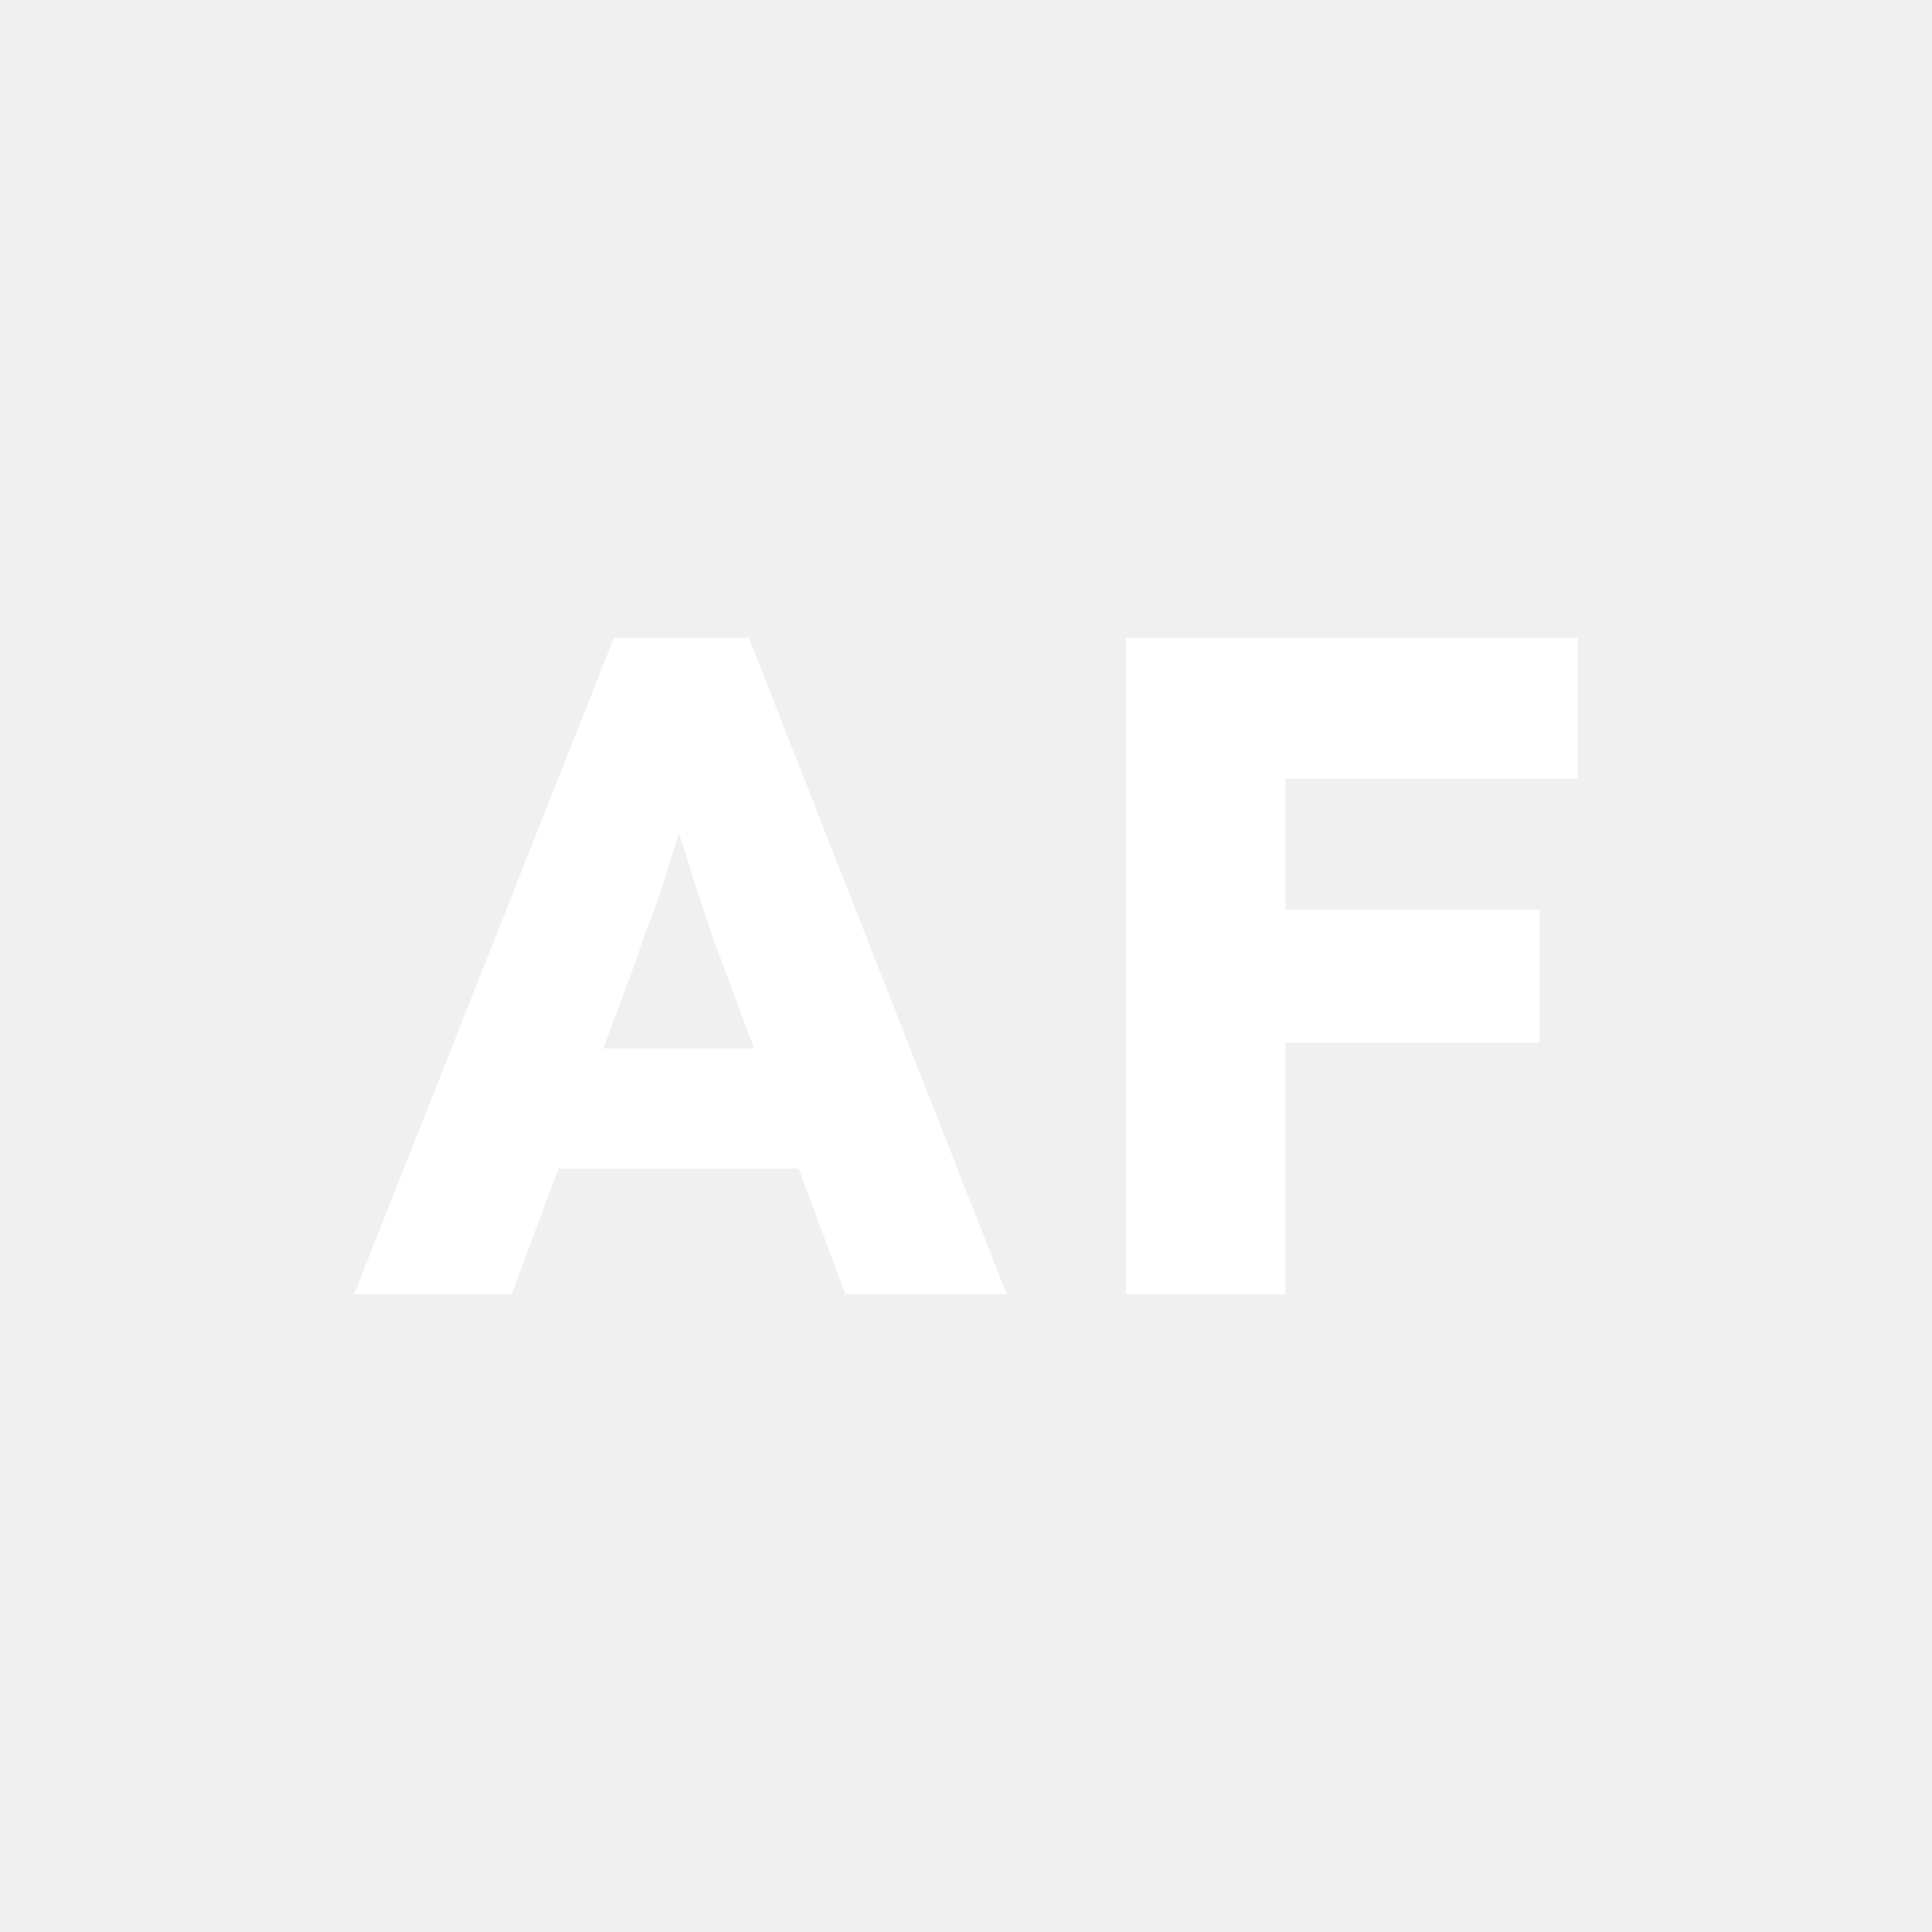
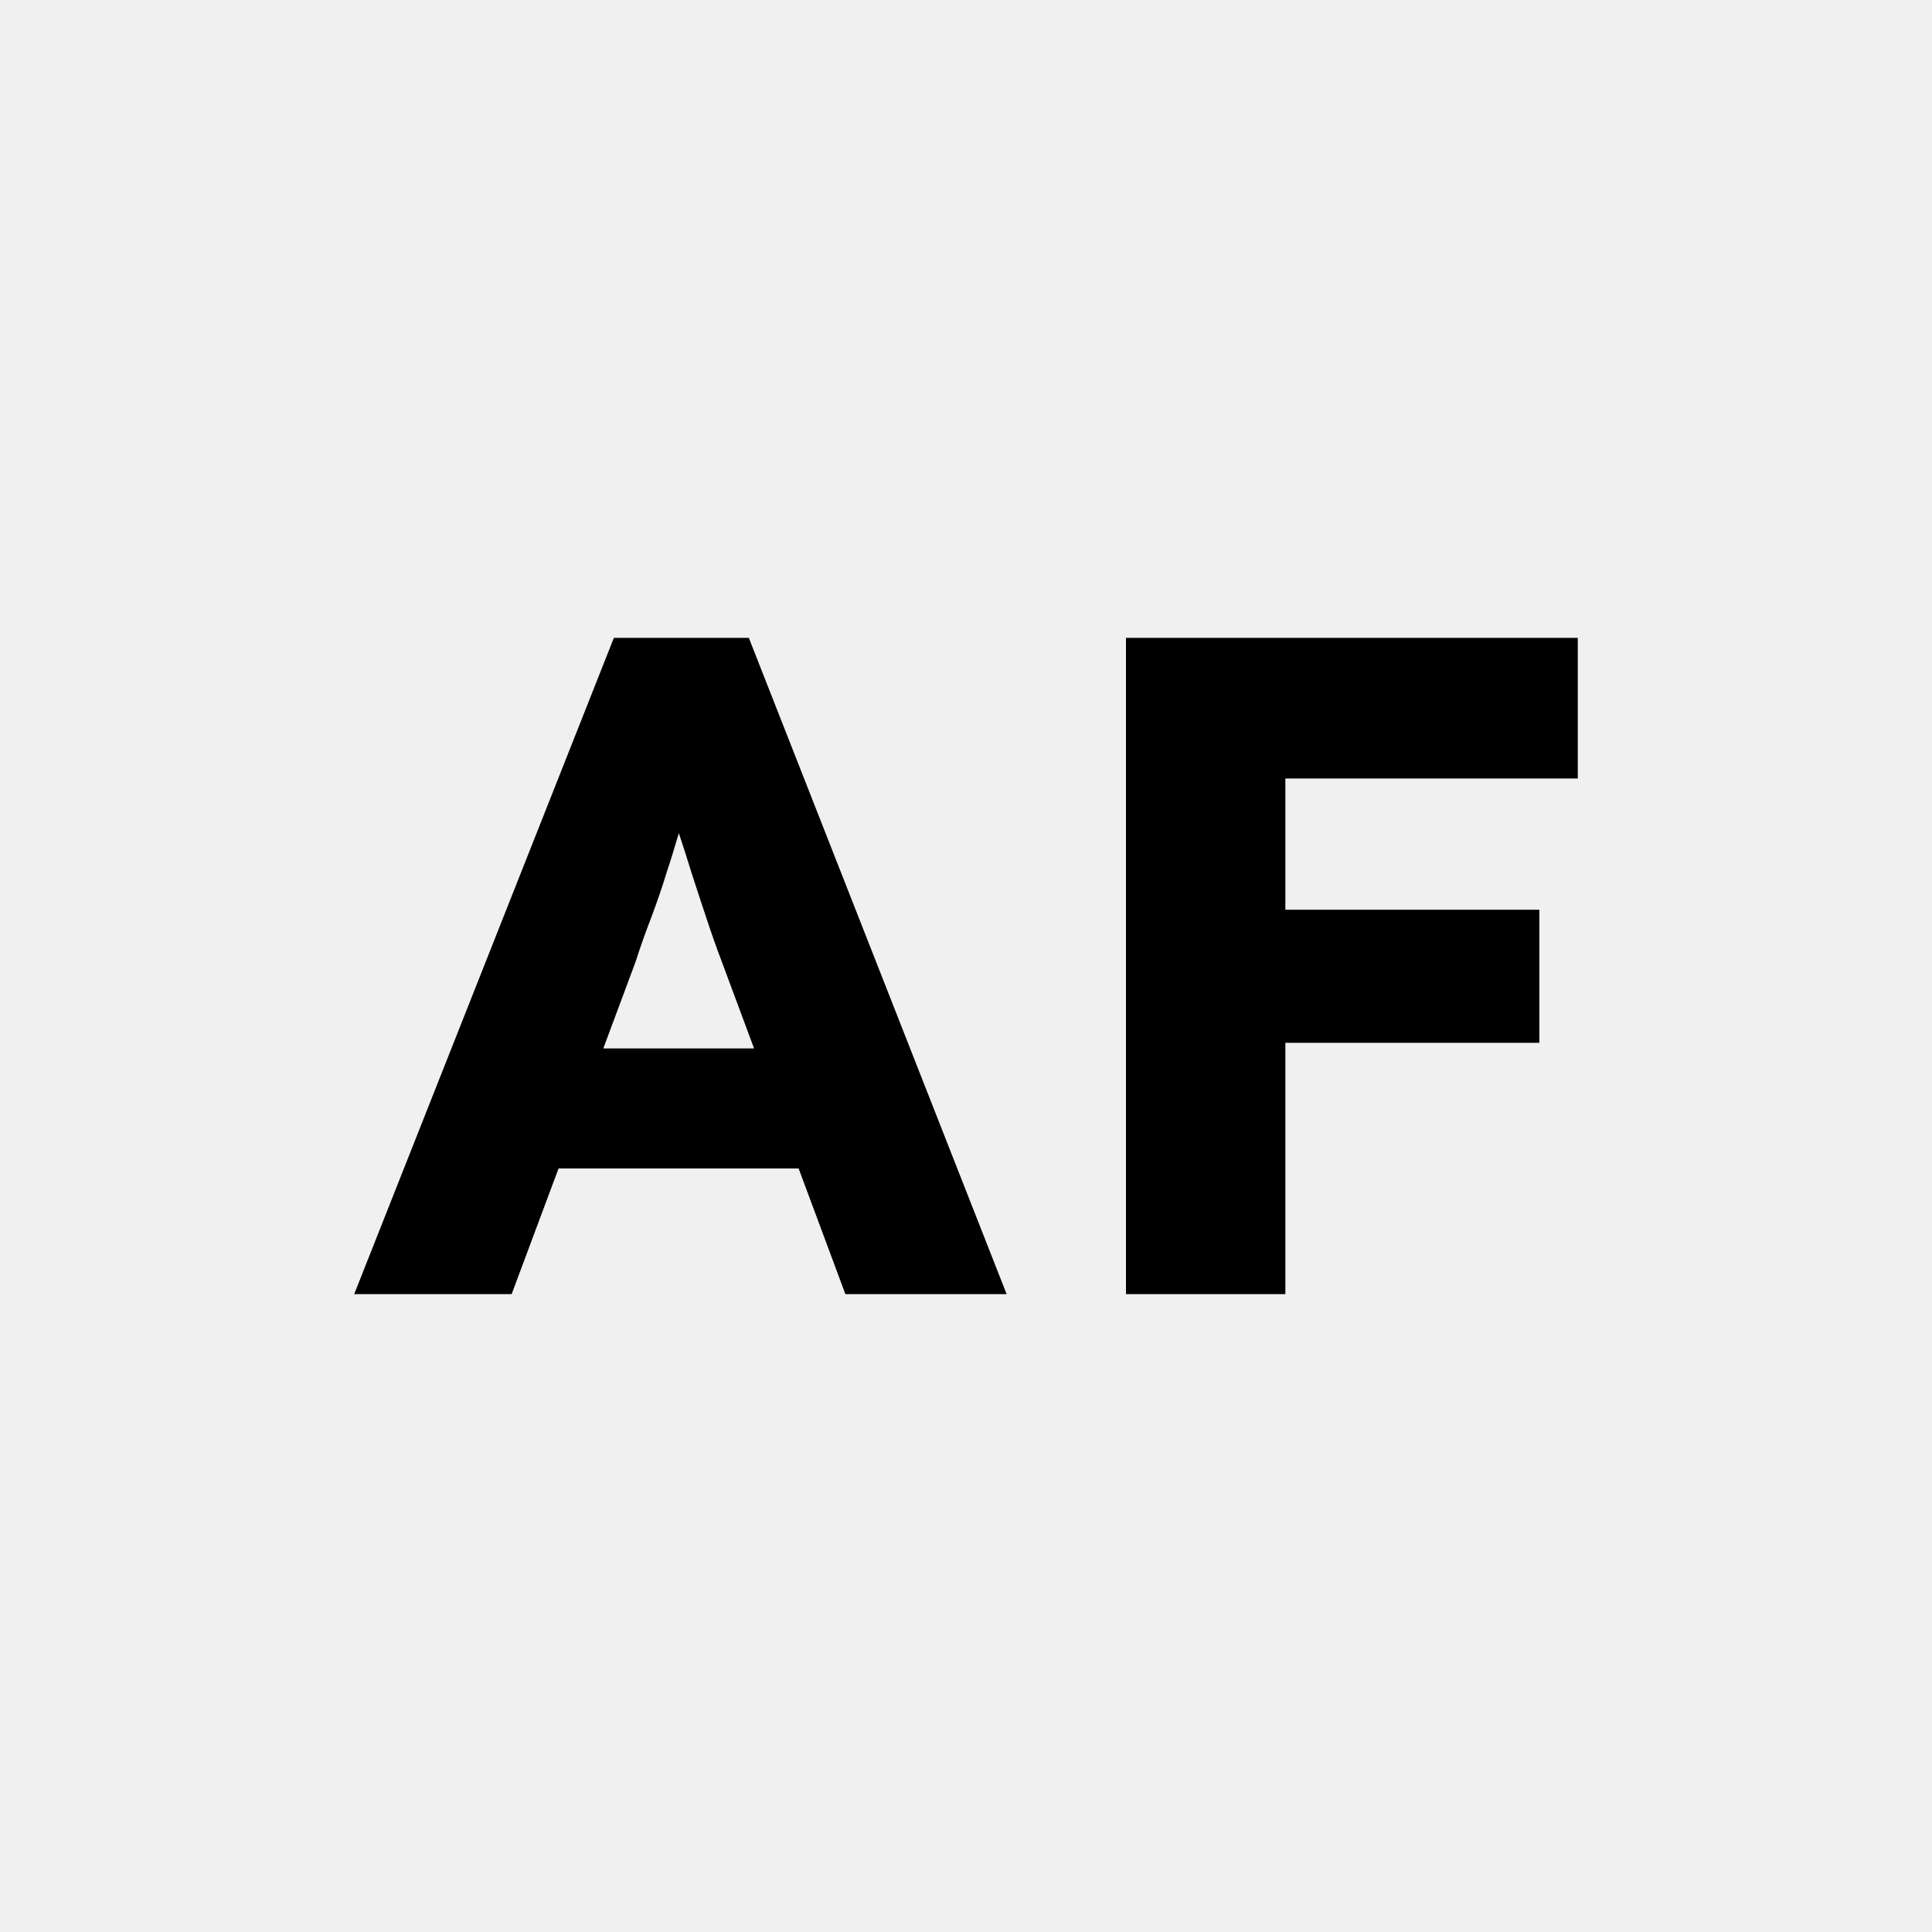
<svg xmlns="http://www.w3.org/2000/svg" width="1em" height="1em" viewBox="0 0 30 30" fill="none">
-   <path d="M15.631 20.095H13.127L12.401 18.144H8.673L7.945 20.095H5.5L9.532 9.905H11.628L15.631 20.095ZM24.5 9.905V12.089H19.959V14.126H23.903V16.193H19.959V20.095H17.484V9.905H24.5ZM10.348 13.559C10.28 13.782 10.202 14.01 10.114 14.243C10.027 14.466 9.945 14.699 9.867 14.941L9.368 16.28H11.709L11.206 14.927C11.128 14.723 11.051 14.504 10.974 14.271C10.896 14.039 10.818 13.801 10.74 13.559C10.674 13.344 10.607 13.137 10.541 12.937C10.48 13.144 10.417 13.351 10.348 13.559Z" fill="white" />
+   <path d="M15.631 20.095H13.127L12.401 18.144H8.673L7.945 20.095H5.5L9.532 9.905H11.628L15.631 20.095ZM24.5 9.905V12.089H19.959V14.126H23.903V16.193H19.959V20.095H17.484V9.905H24.5ZM10.348 13.559C10.28 13.782 10.202 14.01 10.114 14.243C10.027 14.466 9.945 14.699 9.867 14.941L9.368 16.28H11.709L11.206 14.927C11.128 14.723 11.051 14.504 10.974 14.271C10.896 14.039 10.818 13.801 10.74 13.559C10.674 13.344 10.607 13.137 10.541 12.937C10.48 13.144 10.417 13.351 10.348 13.559Z" fill="currentColor" />
</svg>
